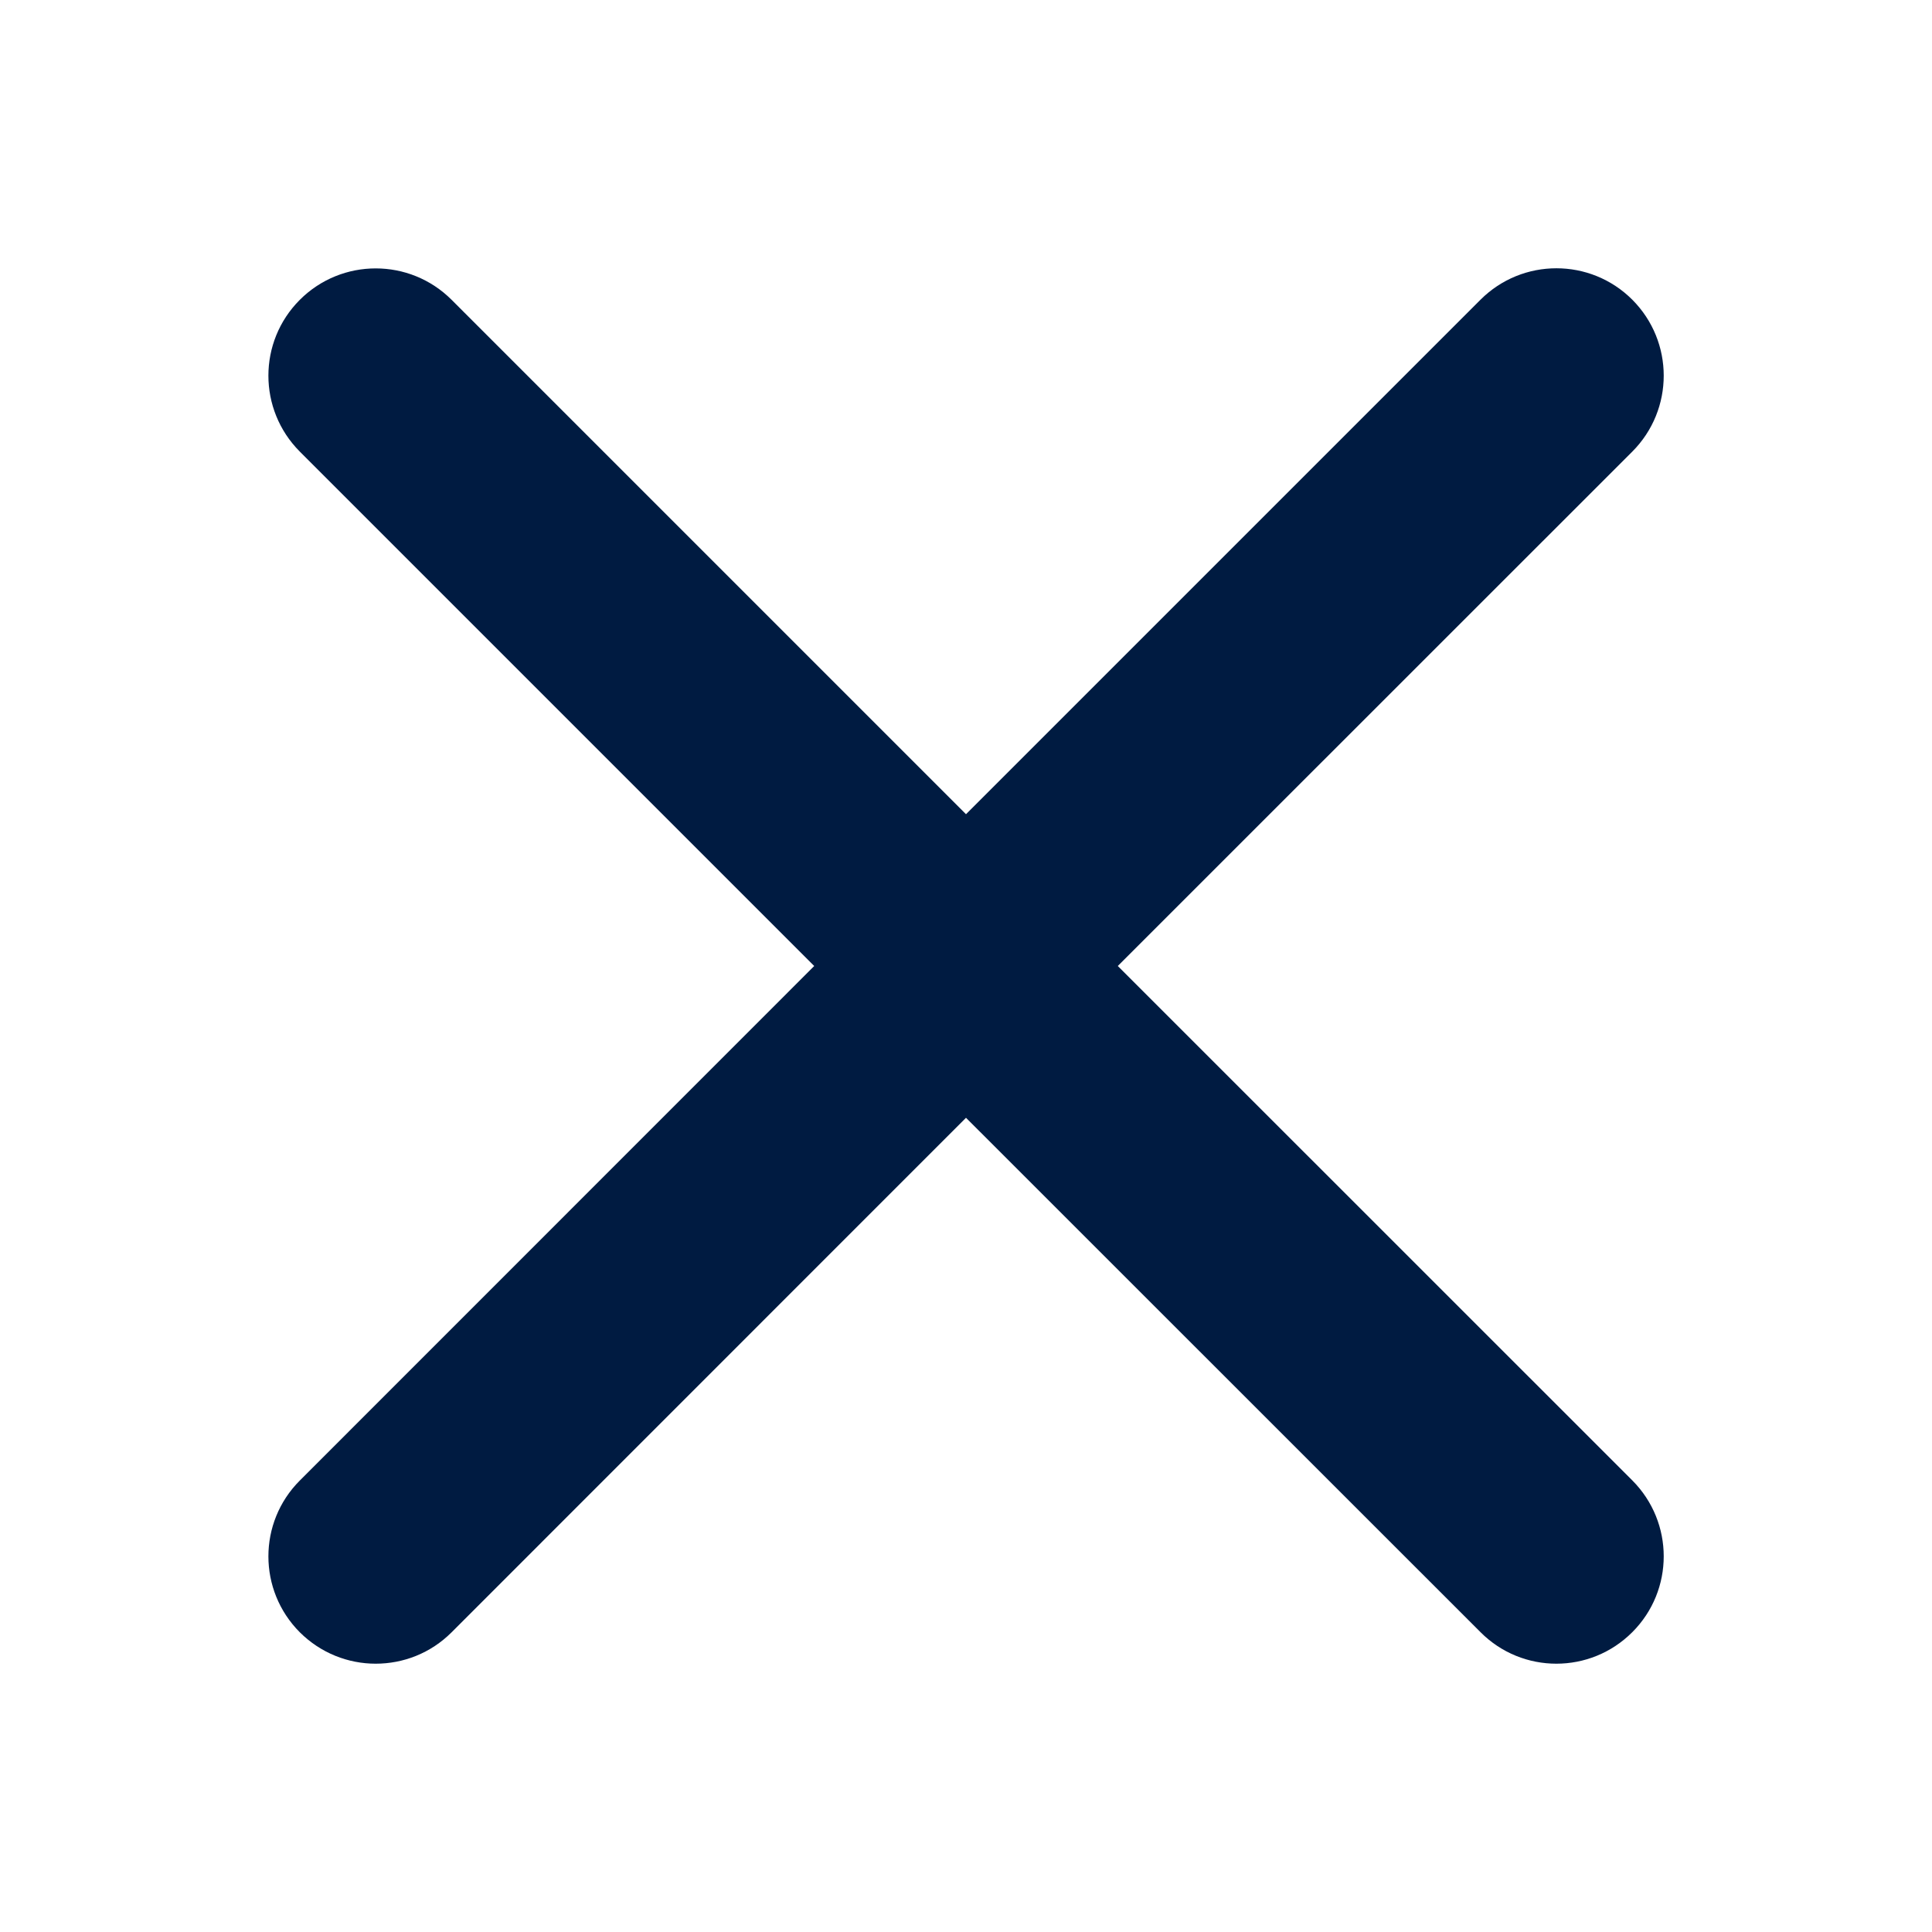
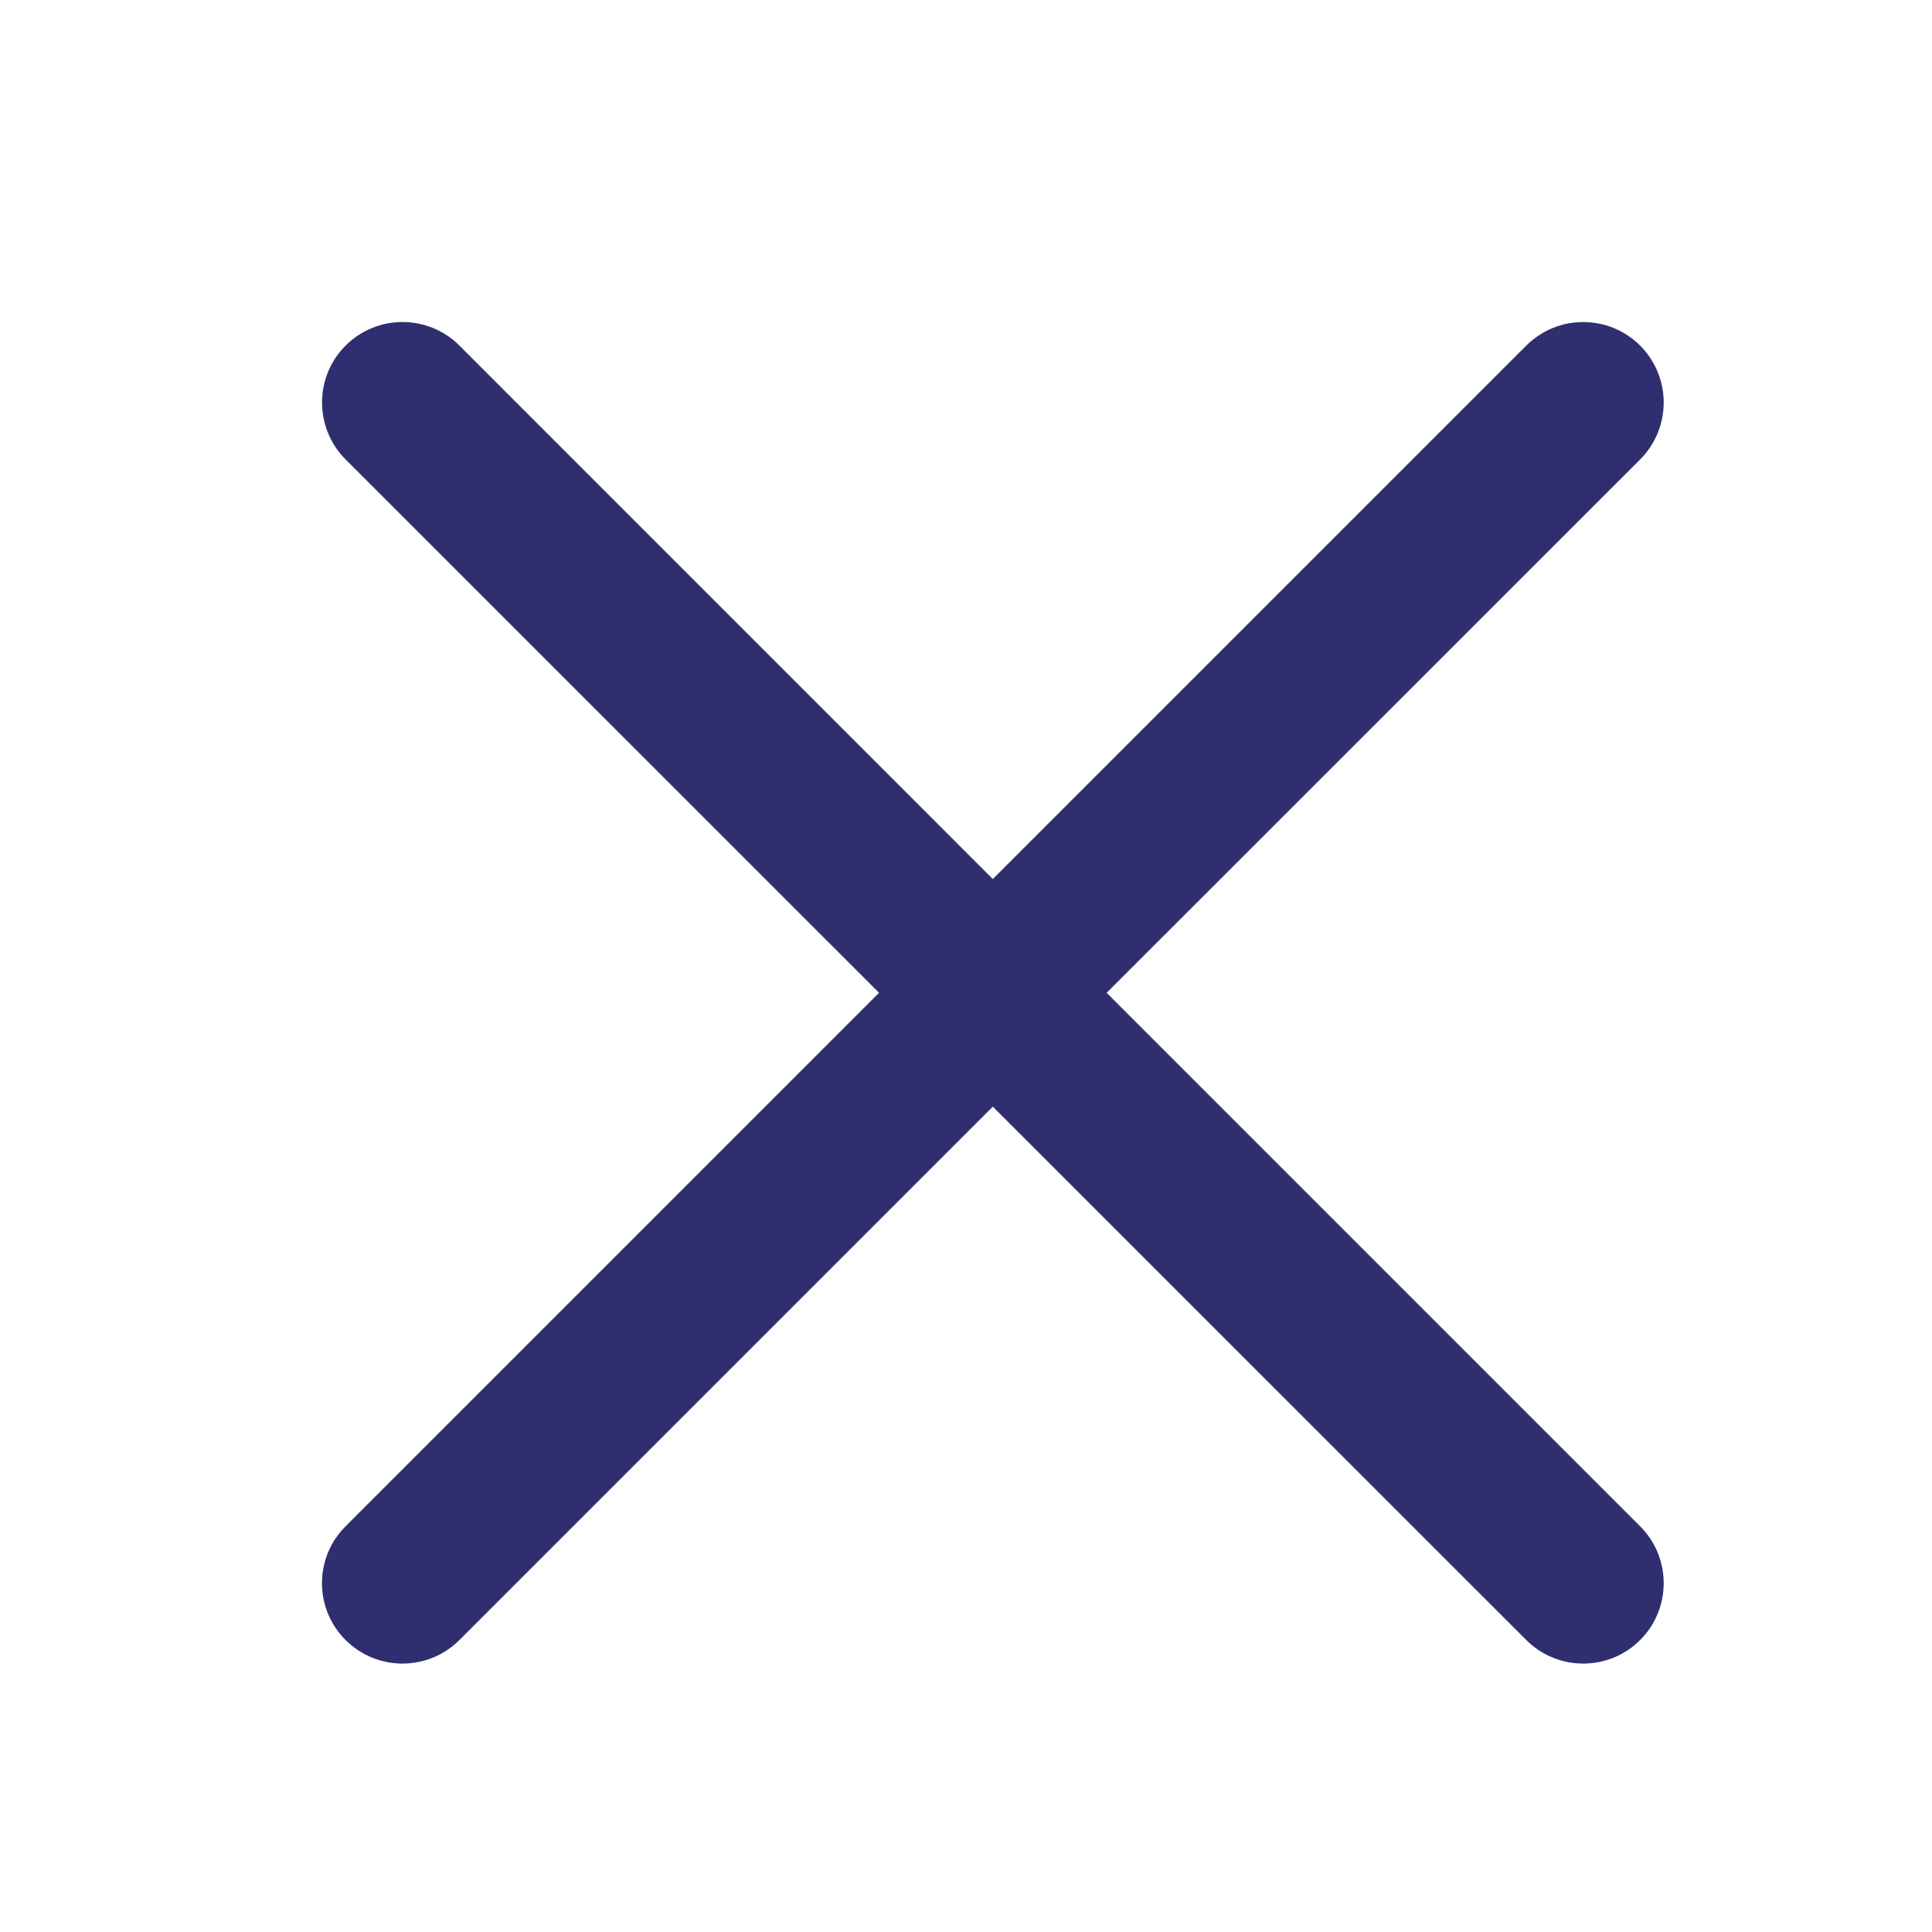
<svg xmlns="http://www.w3.org/2000/svg" width="16" height="16" viewBox="0 0 16 16" fill="none">
-   <path d="M9.257 8L13.518 3.74C13.865 3.392 13.865 2.83 13.518 2.482C13.171 2.135 12.608 2.135 12.261 2.482L8 6.743L3.74 2.483C3.393 2.136 2.83 2.136 2.483 2.483C2.136 2.83 2.136 3.392 2.483 3.74L6.743 8L2.483 12.261C2.136 12.608 2.136 13.17 2.483 13.518C2.657 13.691 2.884 13.778 3.111 13.778C3.339 13.778 3.566 13.692 3.74 13.518L8 9.257L12.261 13.517C12.434 13.691 12.662 13.778 12.889 13.778C13.117 13.778 13.344 13.691 13.518 13.517C13.865 13.17 13.865 12.608 13.518 12.26L9.257 8Z" fill="#001B41" />
+   <path d="M9.165 8.222L13.583 3.805C13.843 3.544 13.843 3.123 13.583 2.862C13.322 2.602 12.9 2.602 12.64 2.862L8.222 7.28L3.805 2.862C3.545 2.602 3.122 2.602 2.862 2.862C2.602 3.122 2.602 3.544 2.862 3.805L7.28 8.222L2.862 12.64C2.601 12.9 2.601 13.322 2.862 13.582C2.992 13.712 3.163 13.777 3.333 13.777C3.504 13.777 3.675 13.712 3.805 13.582L8.222 9.165L12.64 13.582C12.77 13.712 12.941 13.777 13.111 13.777C13.282 13.777 13.453 13.712 13.583 13.582C13.843 13.322 13.843 12.9 13.583 12.64L9.165 8.222Z" fill="#2F2F70" />
</svg>
